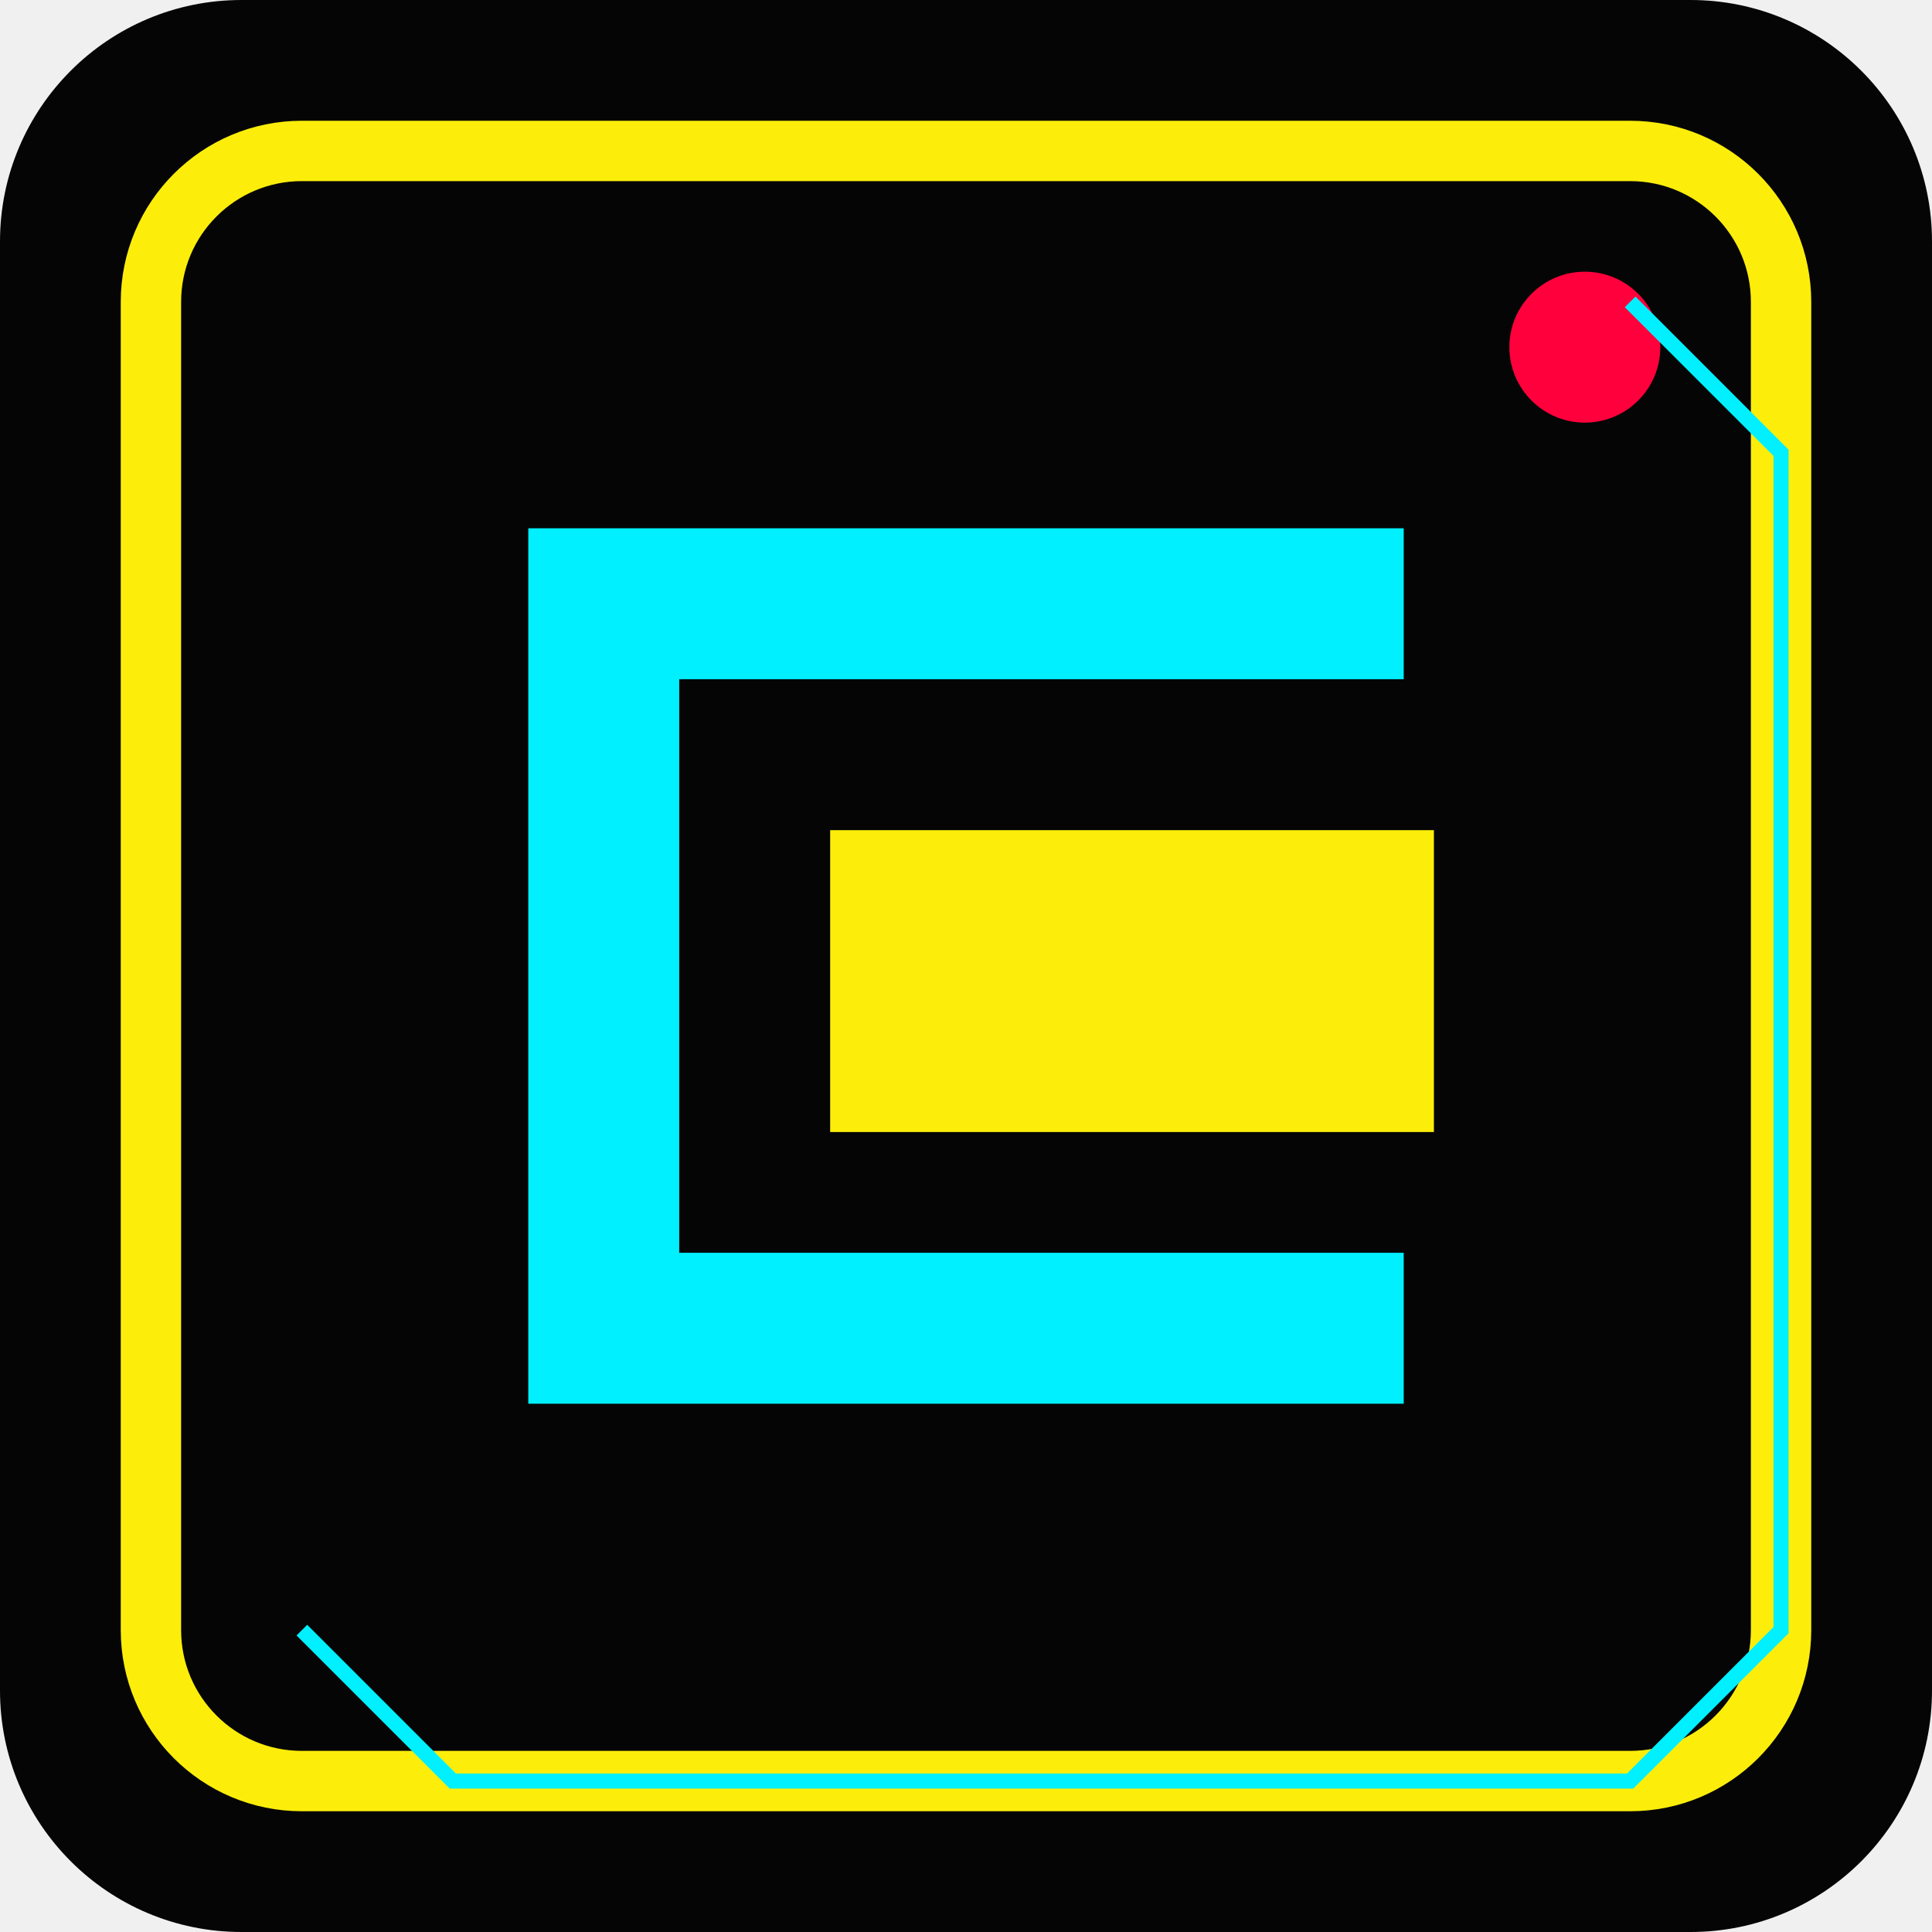
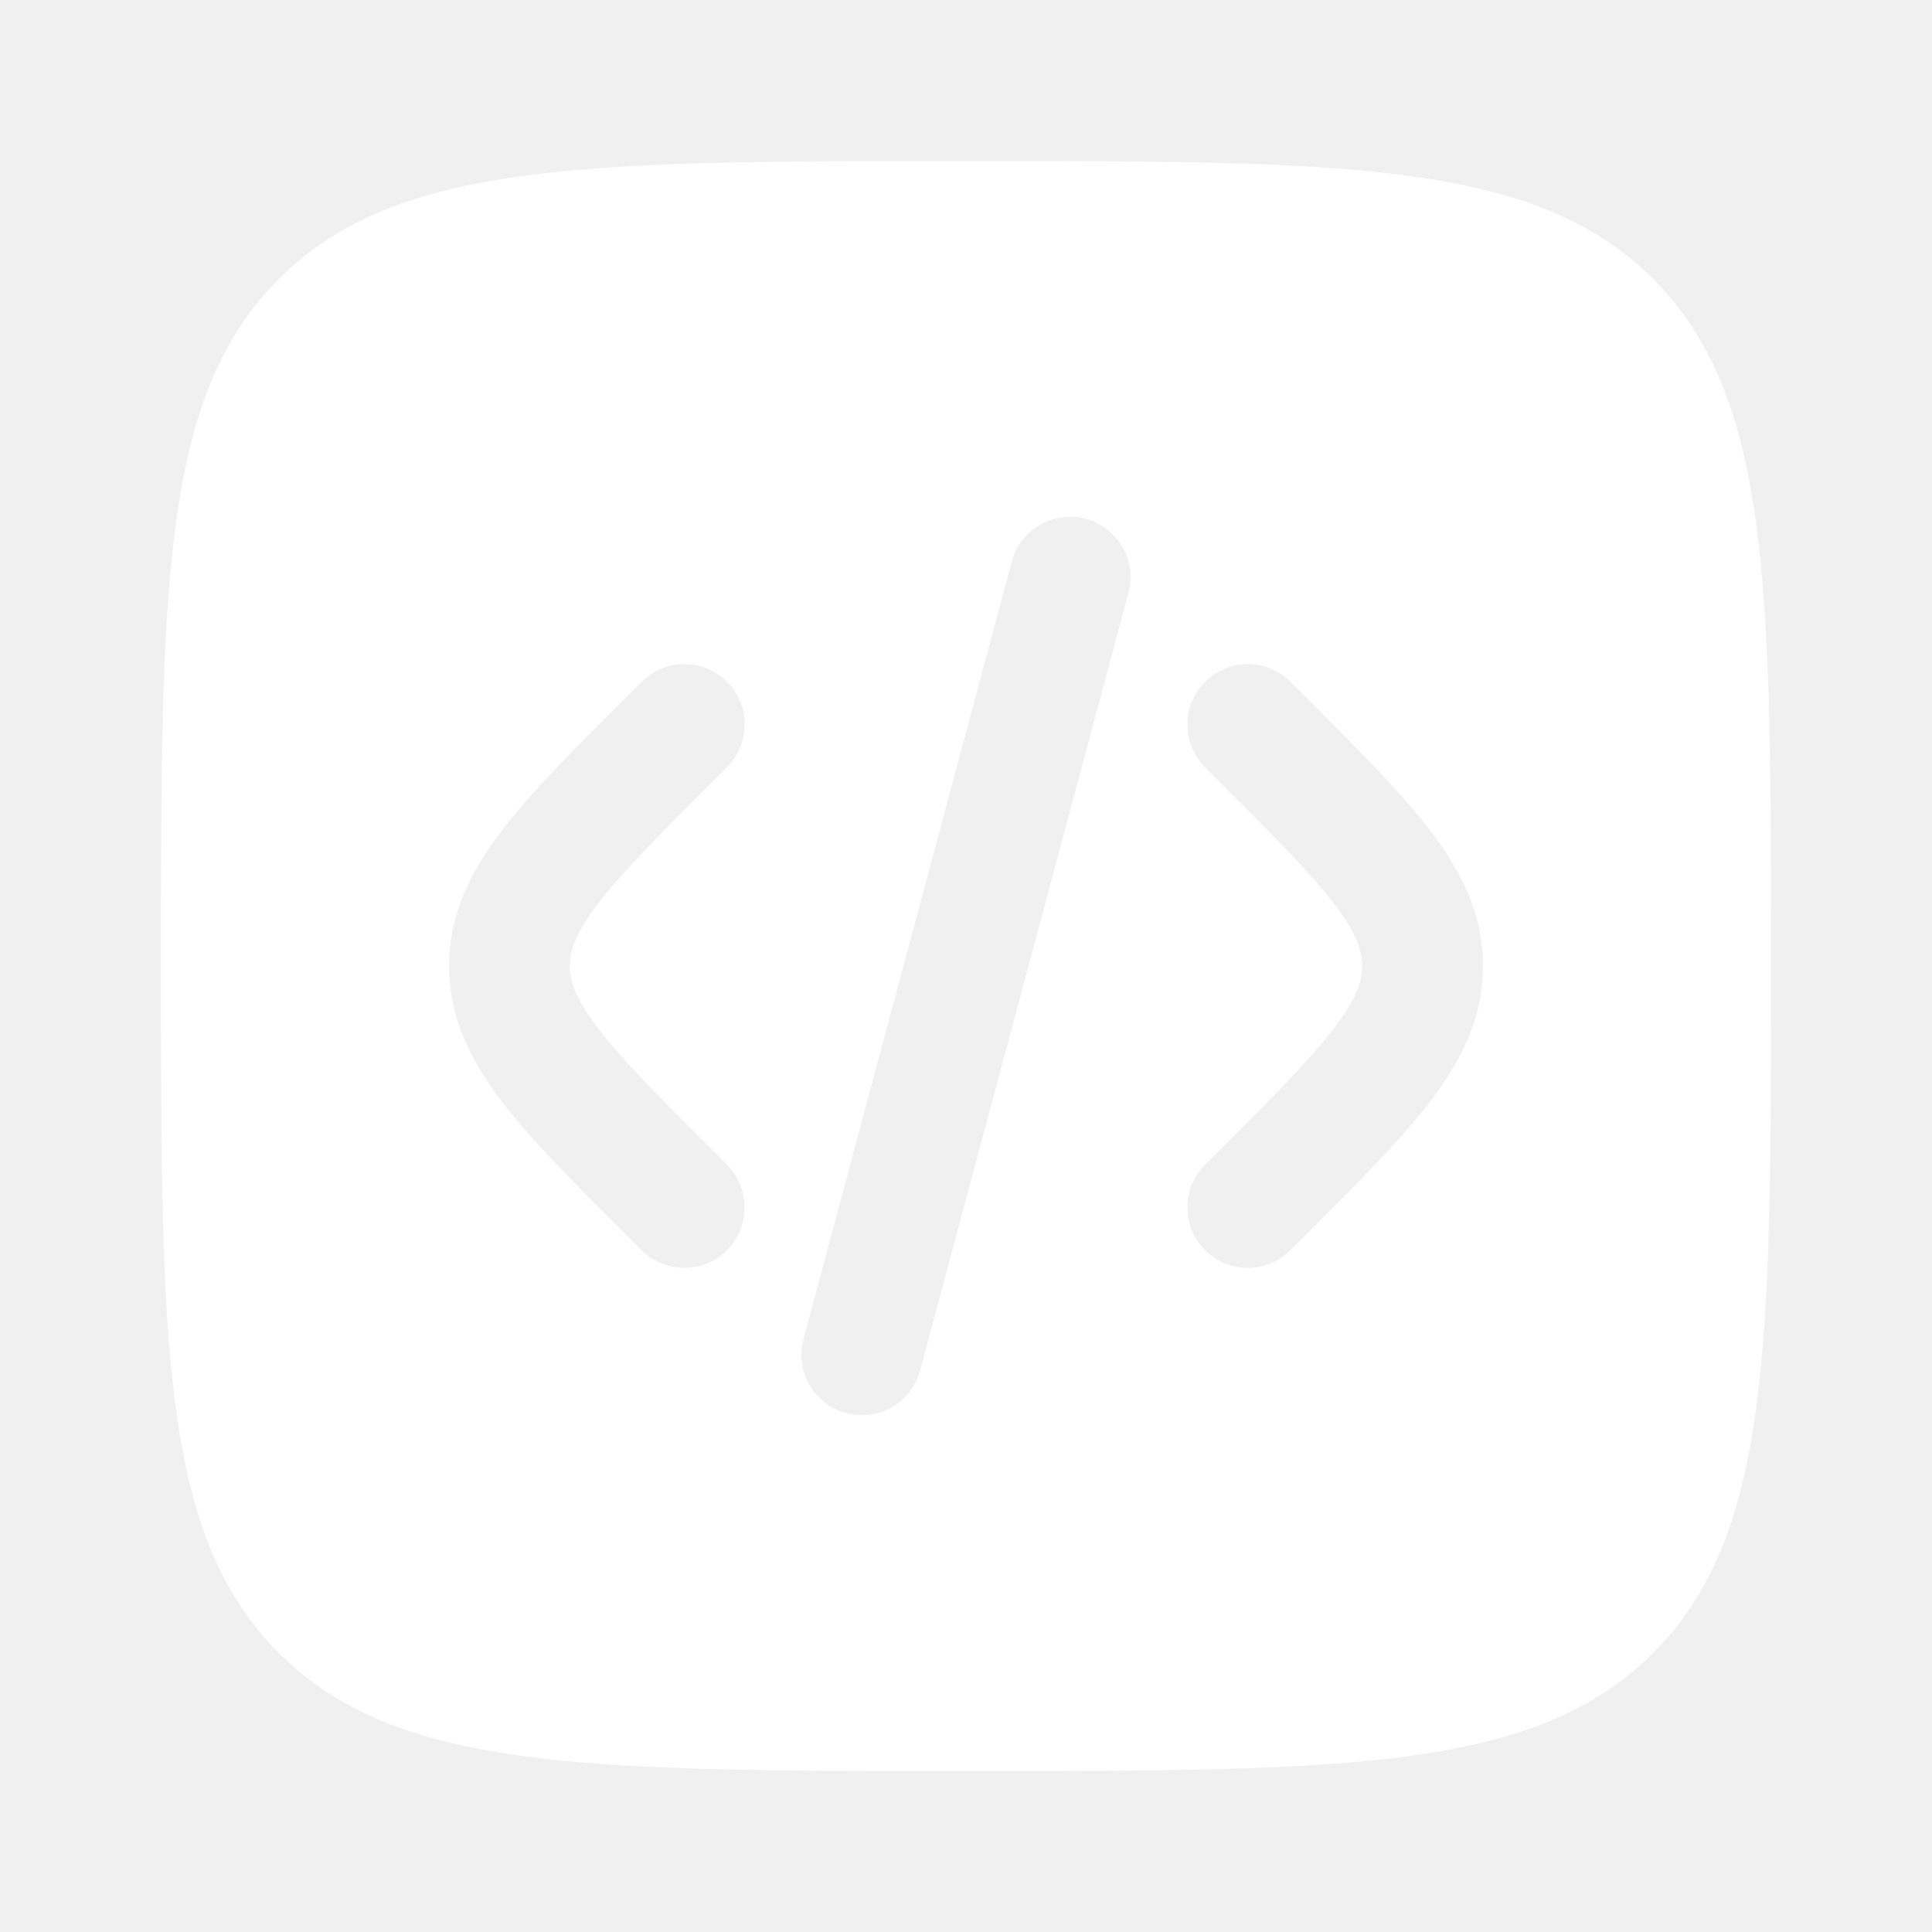
- <svg xmlns="http://www.w3.org/2000/svg" width="256" height="256" viewBox="0 0 256 256" fill="none">
-   <rect width="256" height="256" rx="32" fill="#050505" />
-   <rect x="20" y="20" width="216" height="216" rx="20" stroke="#FCEE0A" stroke-width="8" />
-   <path d="M70 70H186V90H90V166H186V186H70V70Z" fill="#00F0FF" />
-   <rect x="110" y="110" width="80" height="40" fill="#FCEE0A" />
-   <circle cx="210" cy="46" r="10" fill="#FF003C" />
-   <path d="M40 216L60 236H216L236 216V60L216 40" stroke="#00F0FF" stroke-width="2" />
+ <svg xmlns="http://www.w3.org/2000/svg" viewBox="0 0 24 24" fill="none">
+   <g id="SVGRepo_bgCarrier" stroke-width="0" />
+   <g id="SVGRepo_tracerCarrier" stroke-linecap="round" stroke-linejoin="round" />
+   <g id="SVGRepo_iconCarrier">
+     <path fill-rule="evenodd" clip-rule="evenodd" d="M3.464 3.464C2 4.929 2 7.286 2 12C2 16.714 2 19.071 3.464 20.535C4.929 22 7.286 22 12 22C16.714 22 19.071 22 20.535 20.535C22 19.071 22 16.714 22 12C22 7.286 22 4.929 20.535 3.464C19.071 2 16.714 2 12 2C7.286 2 4.929 2 3.464 3.464ZM13.488 6.446C13.888 6.553 14.126 6.964 14.018 7.364L11.43 17.024C11.323 17.424 10.912 17.661 10.512 17.554C10.111 17.447 9.874 17.036 9.981 16.636L12.569 6.976C12.677 6.576 13.088 6.339 13.488 6.446ZM14.97 8.47C15.263 8.177 15.737 8.177 16.03 8.47L16.239 8.678C16.874 9.313 17.404 9.843 17.768 10.32C18.152 10.824 18.422 11.356 18.422 12C18.422 12.644 18.152 13.176 17.768 13.68C17.404 14.157 16.874 14.687 16.239 15.322L16.03 15.53C15.737 15.823 15.263 15.823 14.97 15.53C14.677 15.237 14.677 14.763 14.97 14.47L15.141 14.298C15.823 13.616 16.28 13.157 16.575 12.77C16.858 12.4 16.922 12.184 16.922 12C16.922 11.816 16.858 11.6 16.575 11.23C16.28 10.843 15.823 10.384 15.141 9.702L14.97 9.53C14.677 9.237 14.677 8.763 14.97 8.47ZM7.97 8.47C8.263 8.177 8.738 8.177 9.031 8.47C9.323 8.763 9.323 9.237 9.031 9.53L8.859 9.702C8.177 10.384 7.721 10.843 7.425 11.23C7.142 11.6 7.079 11.816 7.079 12C7.079 12.184 7.142 12.4 7.425 12.77C7.721 13.157 8.177 13.616 8.859 14.298L9.031 14.47C9.323 14.763 9.323 15.237 9.031 15.53C8.738 15.823 8.263 15.823 7.97 15.53L7.762 15.322C7.126 14.687 6.596 14.157 6.232 13.68C5.848 13.176 5.579 12.644 5.579 12C5.579 11.356 5.848 10.824 6.232 10.32C6.596 9.843 7.126 9.313 7.762 8.678L7.97 8.47Z" fill="#ffffff" />
+   </g>
</svg>
